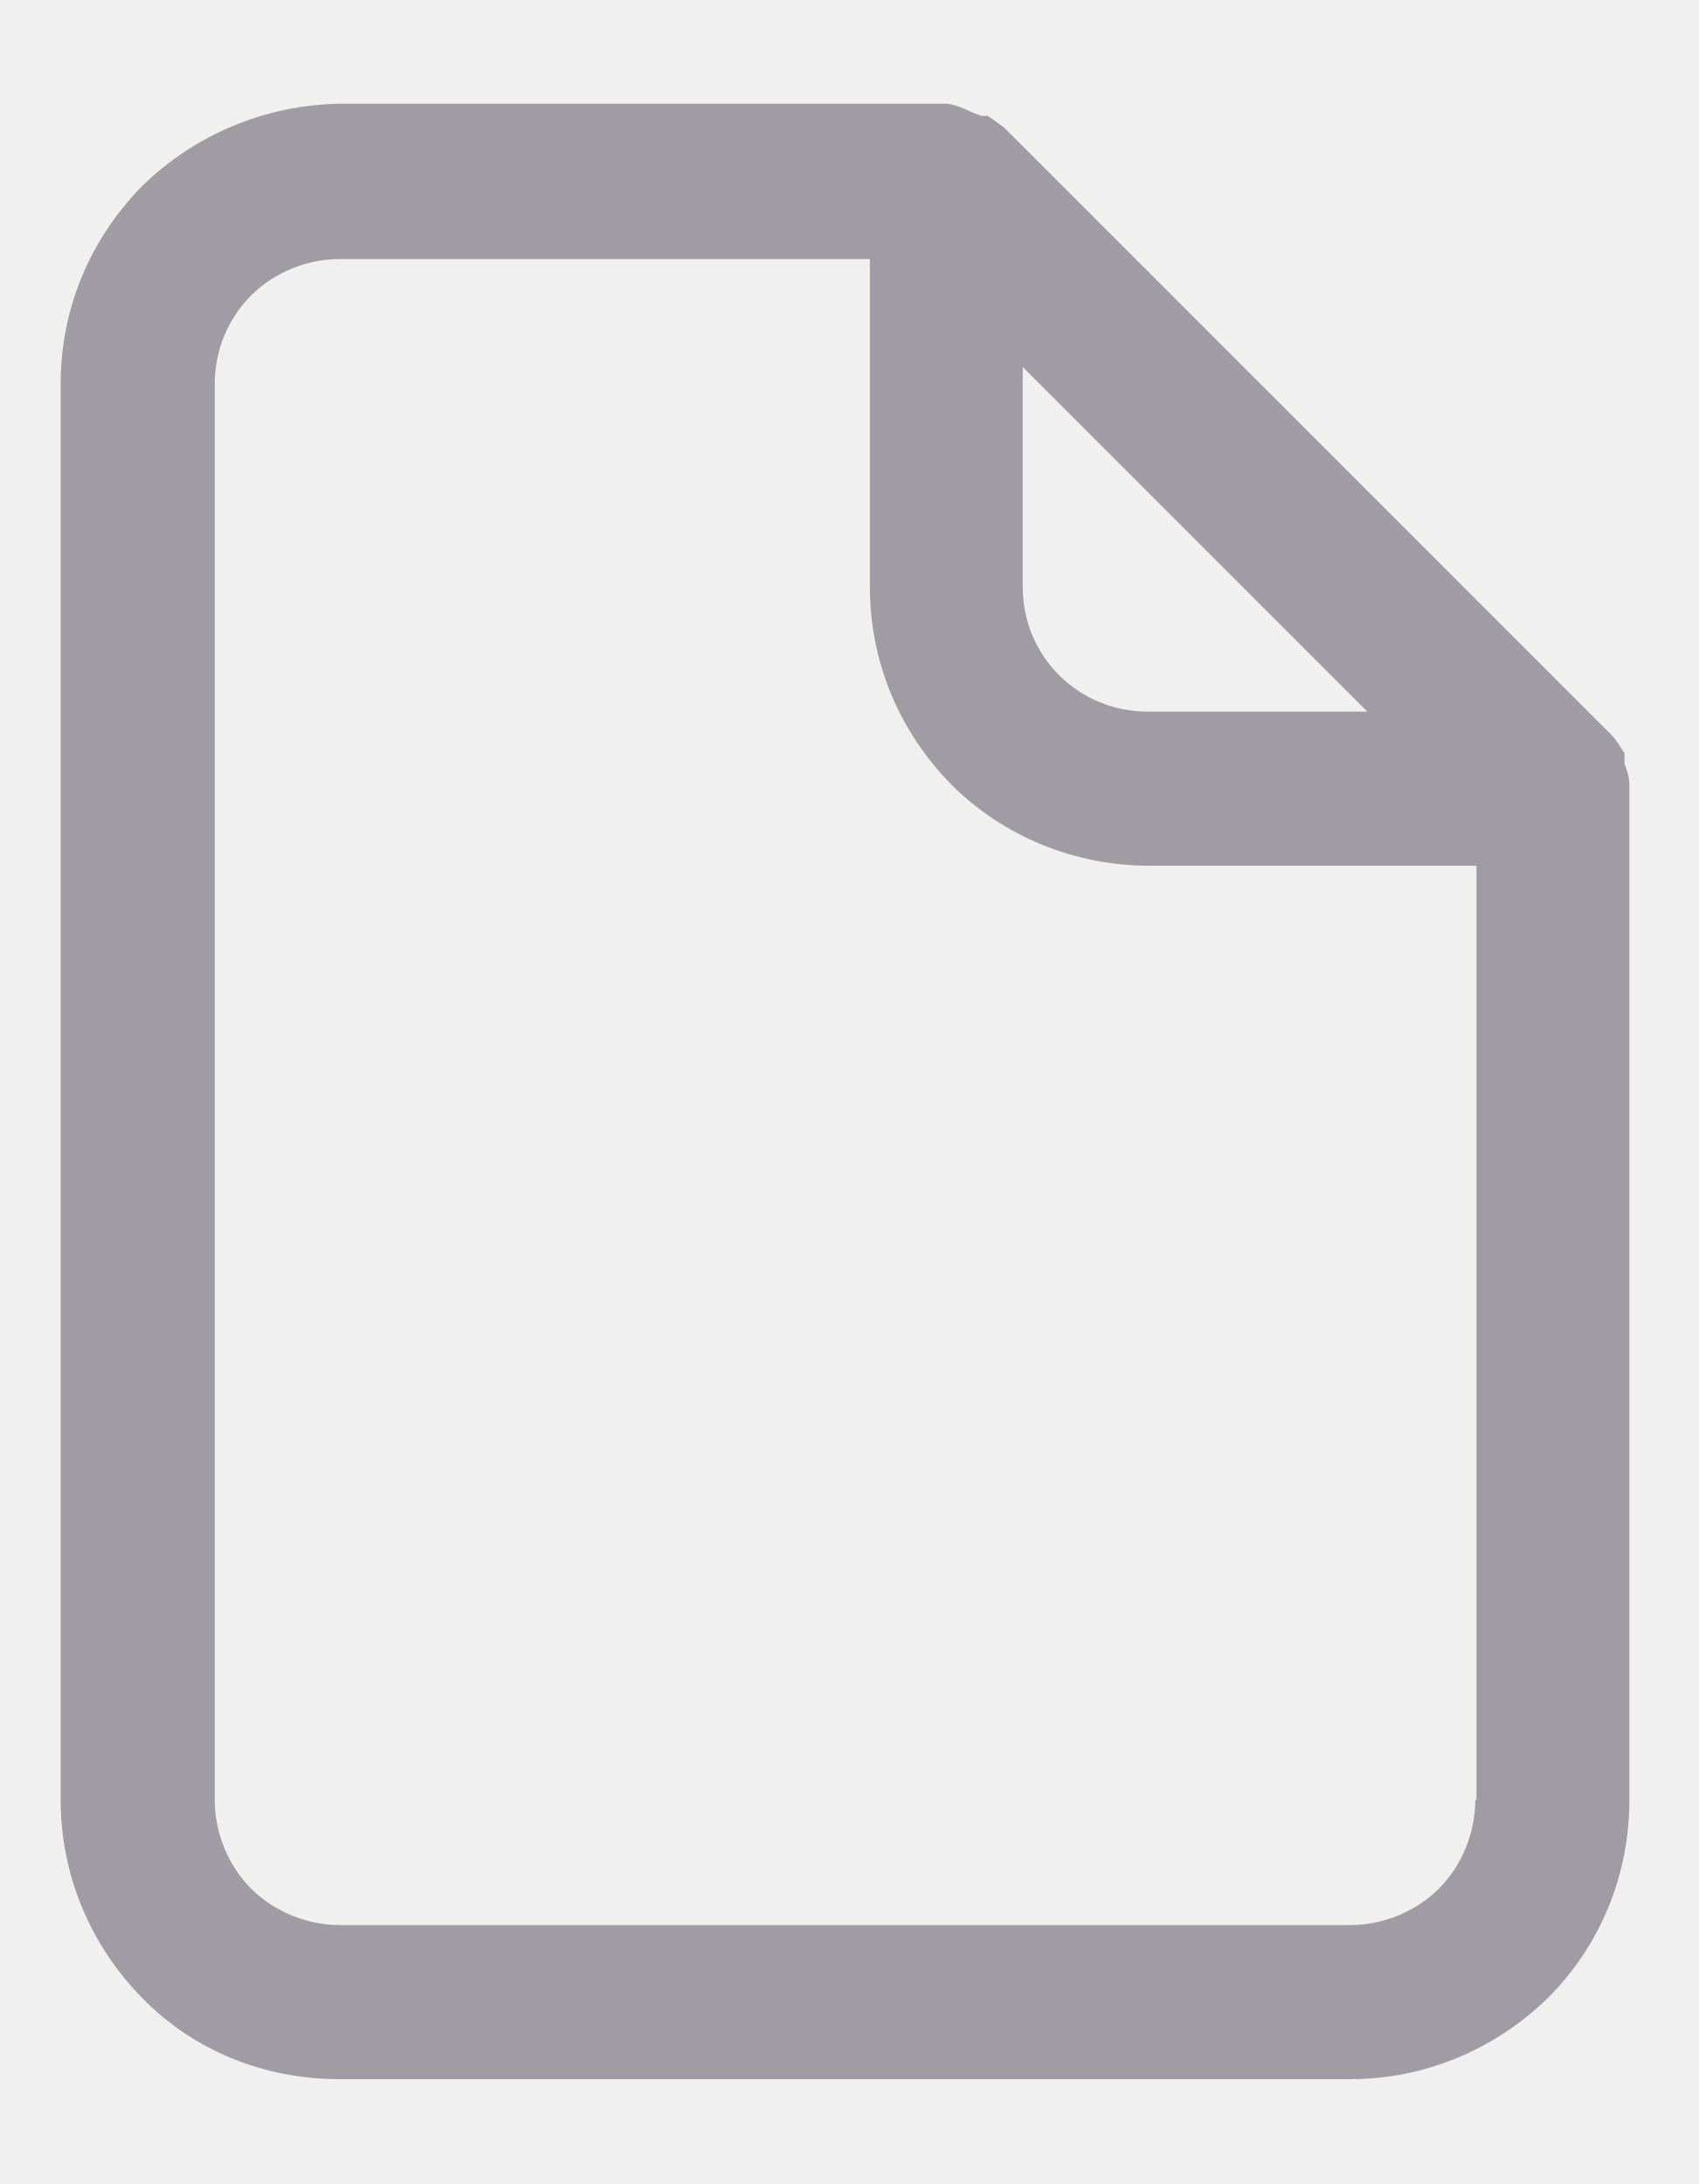
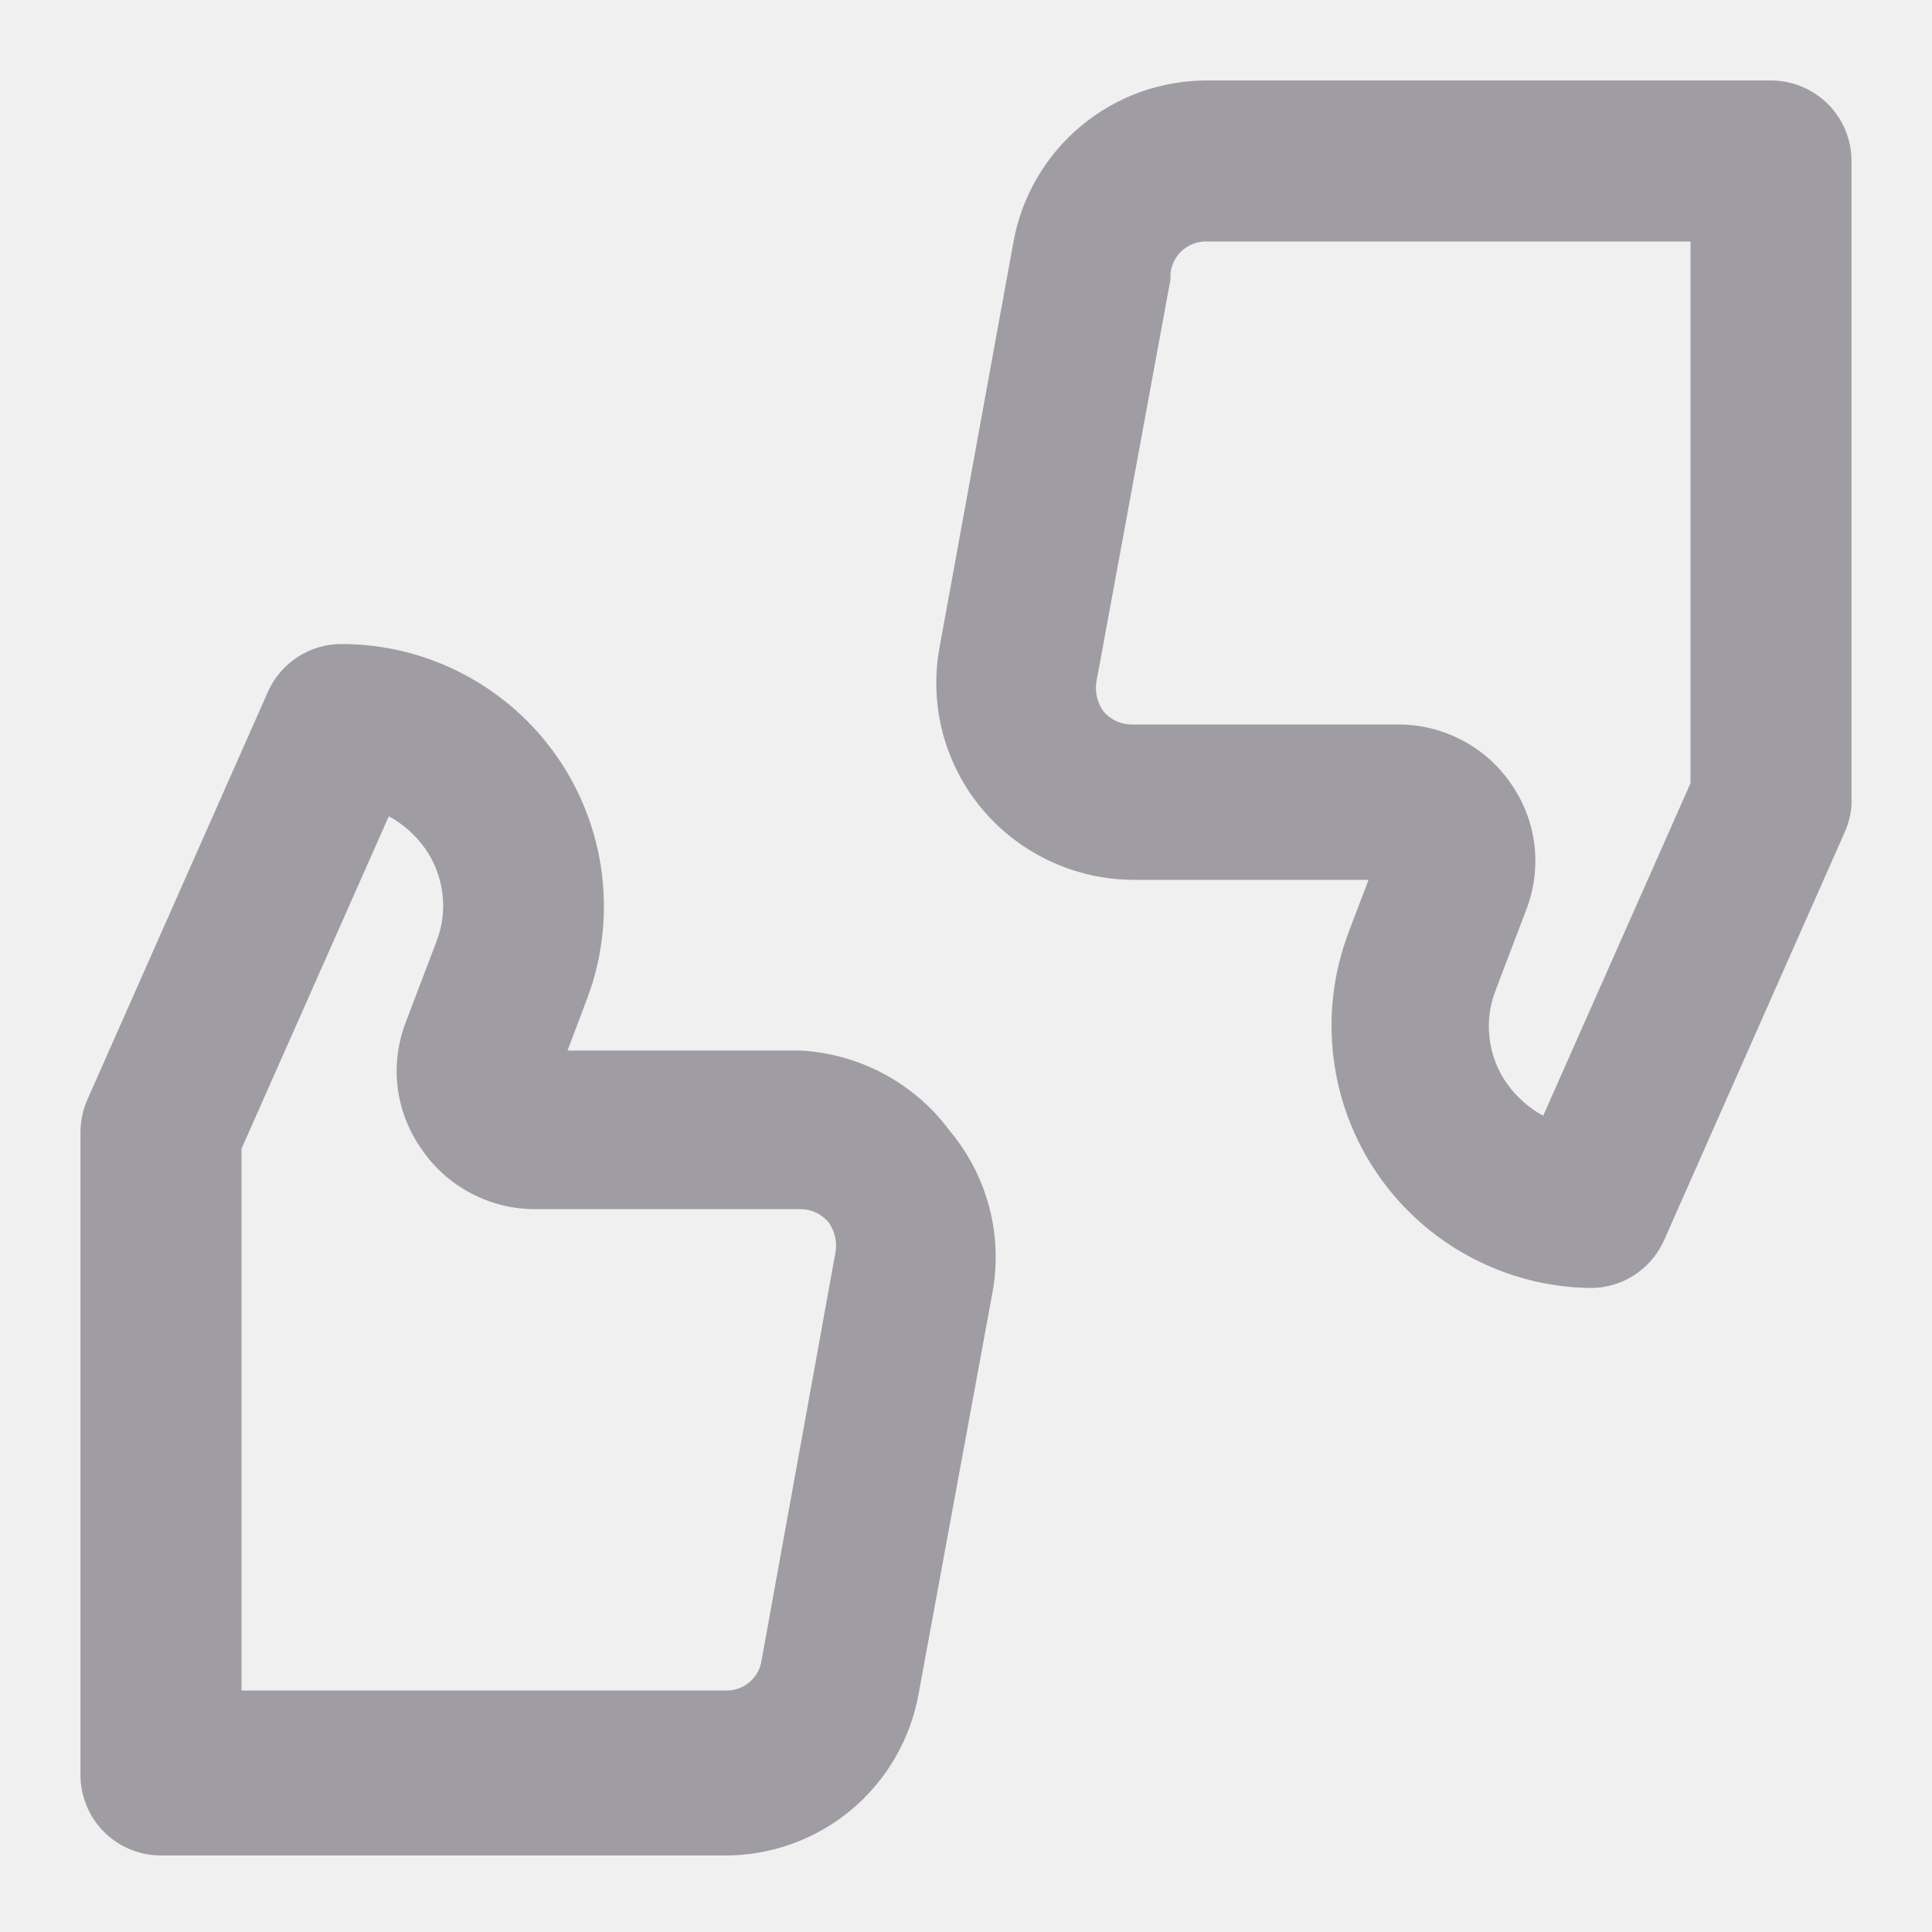
- <svg xmlns="http://www.w3.org/2000/svg" width="14" height="18" viewBox="0 0 14 18" fill="none">
-   <path d="M13.38 6.195C13.35 6.145 13.32 6.095 13.28 6.055L8.28 1.055C8.28 1.055 8.19 0.985 8.14 0.955H8.09L8.01 0.925C7.95 0.895 7.88 0.865 7.81 0.855H2.8C2.19 0.865 1.61 1.105 1.17 1.535C0.74 1.975 0.5 2.545 0.5 3.165V14.835C0.5 15.445 0.74 16.026 1.17 16.465C1.6 16.905 2.18 17.136 2.8 17.136H11.13C11.74 17.136 12.32 16.895 12.76 16.465C13.19 16.035 13.43 15.456 13.43 14.835V6.465C13.43 6.405 13.41 6.345 13.39 6.295V6.205L13.38 6.195ZM8.43 3.025L11.27 5.865H9.46C9.18 5.865 8.92 5.755 8.73 5.565C8.53 5.365 8.43 5.105 8.43 4.835V3.025V3.025ZM12.16 14.835C12.16 15.105 12.05 15.376 11.86 15.566C11.67 15.755 11.4 15.866 11.13 15.866H2.8C2.53 15.866 2.26 15.755 2.07 15.566C1.88 15.376 1.77 15.105 1.77 14.835V3.165C1.77 2.885 1.88 2.625 2.07 2.435C2.26 2.245 2.53 2.135 2.8 2.135H7.17V4.835C7.17 5.455 7.41 6.025 7.84 6.465C8.27 6.895 8.86 7.135 9.47 7.135H12.17V14.835H12.16Z" fill="#9F9DA3" />
+ <svg xmlns="http://www.w3.org/2000/svg" width="20" height="20" viewBox="0 0 20 20" fill="none">
+   <g clip-path="url(#clip0_155_4354)">
+     <path d="M18.333 0.833H12.5C12.023 0.831 11.56 0.997 11.193 1.302C10.826 1.607 10.578 2.031 10.492 2.5L9.725 6.708C9.672 7.002 9.684 7.303 9.76 7.591C9.837 7.879 9.975 8.147 10.167 8.375C10.359 8.604 10.599 8.788 10.869 8.914C11.14 9.041 11.435 9.107 11.733 9.108H14.167L13.958 9.658C13.805 10.066 13.751 10.505 13.803 10.938C13.854 11.371 14.009 11.785 14.254 12.145C14.499 12.505 14.828 12.802 15.211 13.008C15.595 13.215 16.023 13.327 16.458 13.333C16.62 13.335 16.779 13.289 16.915 13.202C17.051 13.114 17.159 12.989 17.225 12.842L19.092 8.625C19.134 8.533 19.16 8.434 19.167 8.333V1.667C19.167 1.446 19.079 1.234 18.923 1.077C18.766 0.921 18.554 0.833 18.333 0.833ZM17.5 8.108L15.975 11.55C15.826 11.469 15.698 11.355 15.6 11.217C15.502 11.078 15.44 10.917 15.42 10.748C15.399 10.579 15.421 10.408 15.483 10.25L15.8 9.417C15.883 9.201 15.912 8.967 15.883 8.737C15.854 8.508 15.768 8.289 15.633 8.1C15.501 7.912 15.325 7.759 15.12 7.655C14.915 7.55 14.688 7.497 14.458 7.5H11.717C11.661 7.5 11.607 7.488 11.556 7.465C11.506 7.442 11.461 7.409 11.425 7.367C11.36 7.278 11.333 7.167 11.35 7.058L12.117 2.892C12.113 2.84 12.12 2.788 12.138 2.74C12.156 2.691 12.184 2.647 12.22 2.61C12.257 2.573 12.3 2.544 12.348 2.525C12.397 2.506 12.448 2.498 12.5 2.5H17.5V8.108ZM8.283 10.875H5.875L6.083 10.325C6.235 9.915 6.285 9.474 6.23 9.04C6.175 8.607 6.016 8.192 5.766 7.833C5.517 7.474 5.184 7.181 4.797 6.978C4.41 6.774 3.979 6.668 3.542 6.667C3.38 6.665 3.221 6.711 3.085 6.799C2.949 6.886 2.841 7.011 2.775 7.158L0.908 11.375C0.861 11.48 0.835 11.593 0.833 11.708V18.375C0.833 18.596 0.921 18.808 1.077 18.964C1.234 19.121 1.446 19.208 1.667 19.208H7.5C7.977 19.21 8.44 19.044 8.807 18.74C9.174 18.435 9.422 18.011 9.508 17.542L10.275 13.375C10.328 13.082 10.316 12.781 10.24 12.493C10.163 12.205 10.025 11.937 9.833 11.708C9.653 11.463 9.42 11.262 9.152 11.118C8.884 10.974 8.587 10.891 8.283 10.875ZM7.883 17.192C7.869 17.282 7.822 17.363 7.751 17.42C7.68 17.477 7.591 17.505 7.5 17.5H2.5V11.892L4.025 8.45C4.174 8.531 4.302 8.645 4.4 8.783C4.498 8.922 4.56 9.083 4.58 9.252C4.601 9.421 4.579 9.592 4.517 9.75L4.2 10.583C4.117 10.8 4.088 11.033 4.117 11.263C4.147 11.492 4.232 11.711 4.367 11.9C4.497 12.091 4.673 12.247 4.878 12.354C5.082 12.462 5.31 12.518 5.542 12.517H8.283C8.339 12.517 8.393 12.528 8.444 12.551C8.494 12.574 8.539 12.608 8.575 12.65C8.64 12.739 8.667 12.85 8.65 12.958L7.883 17.192Z" fill="#9F9DA3" />
+   </g>
+   <defs>
+     <clipPath id="clip0_155_4354">
+       <rect width="20" height="20" fill="white" />
+     </clipPath>
+   </defs>
</svg>
